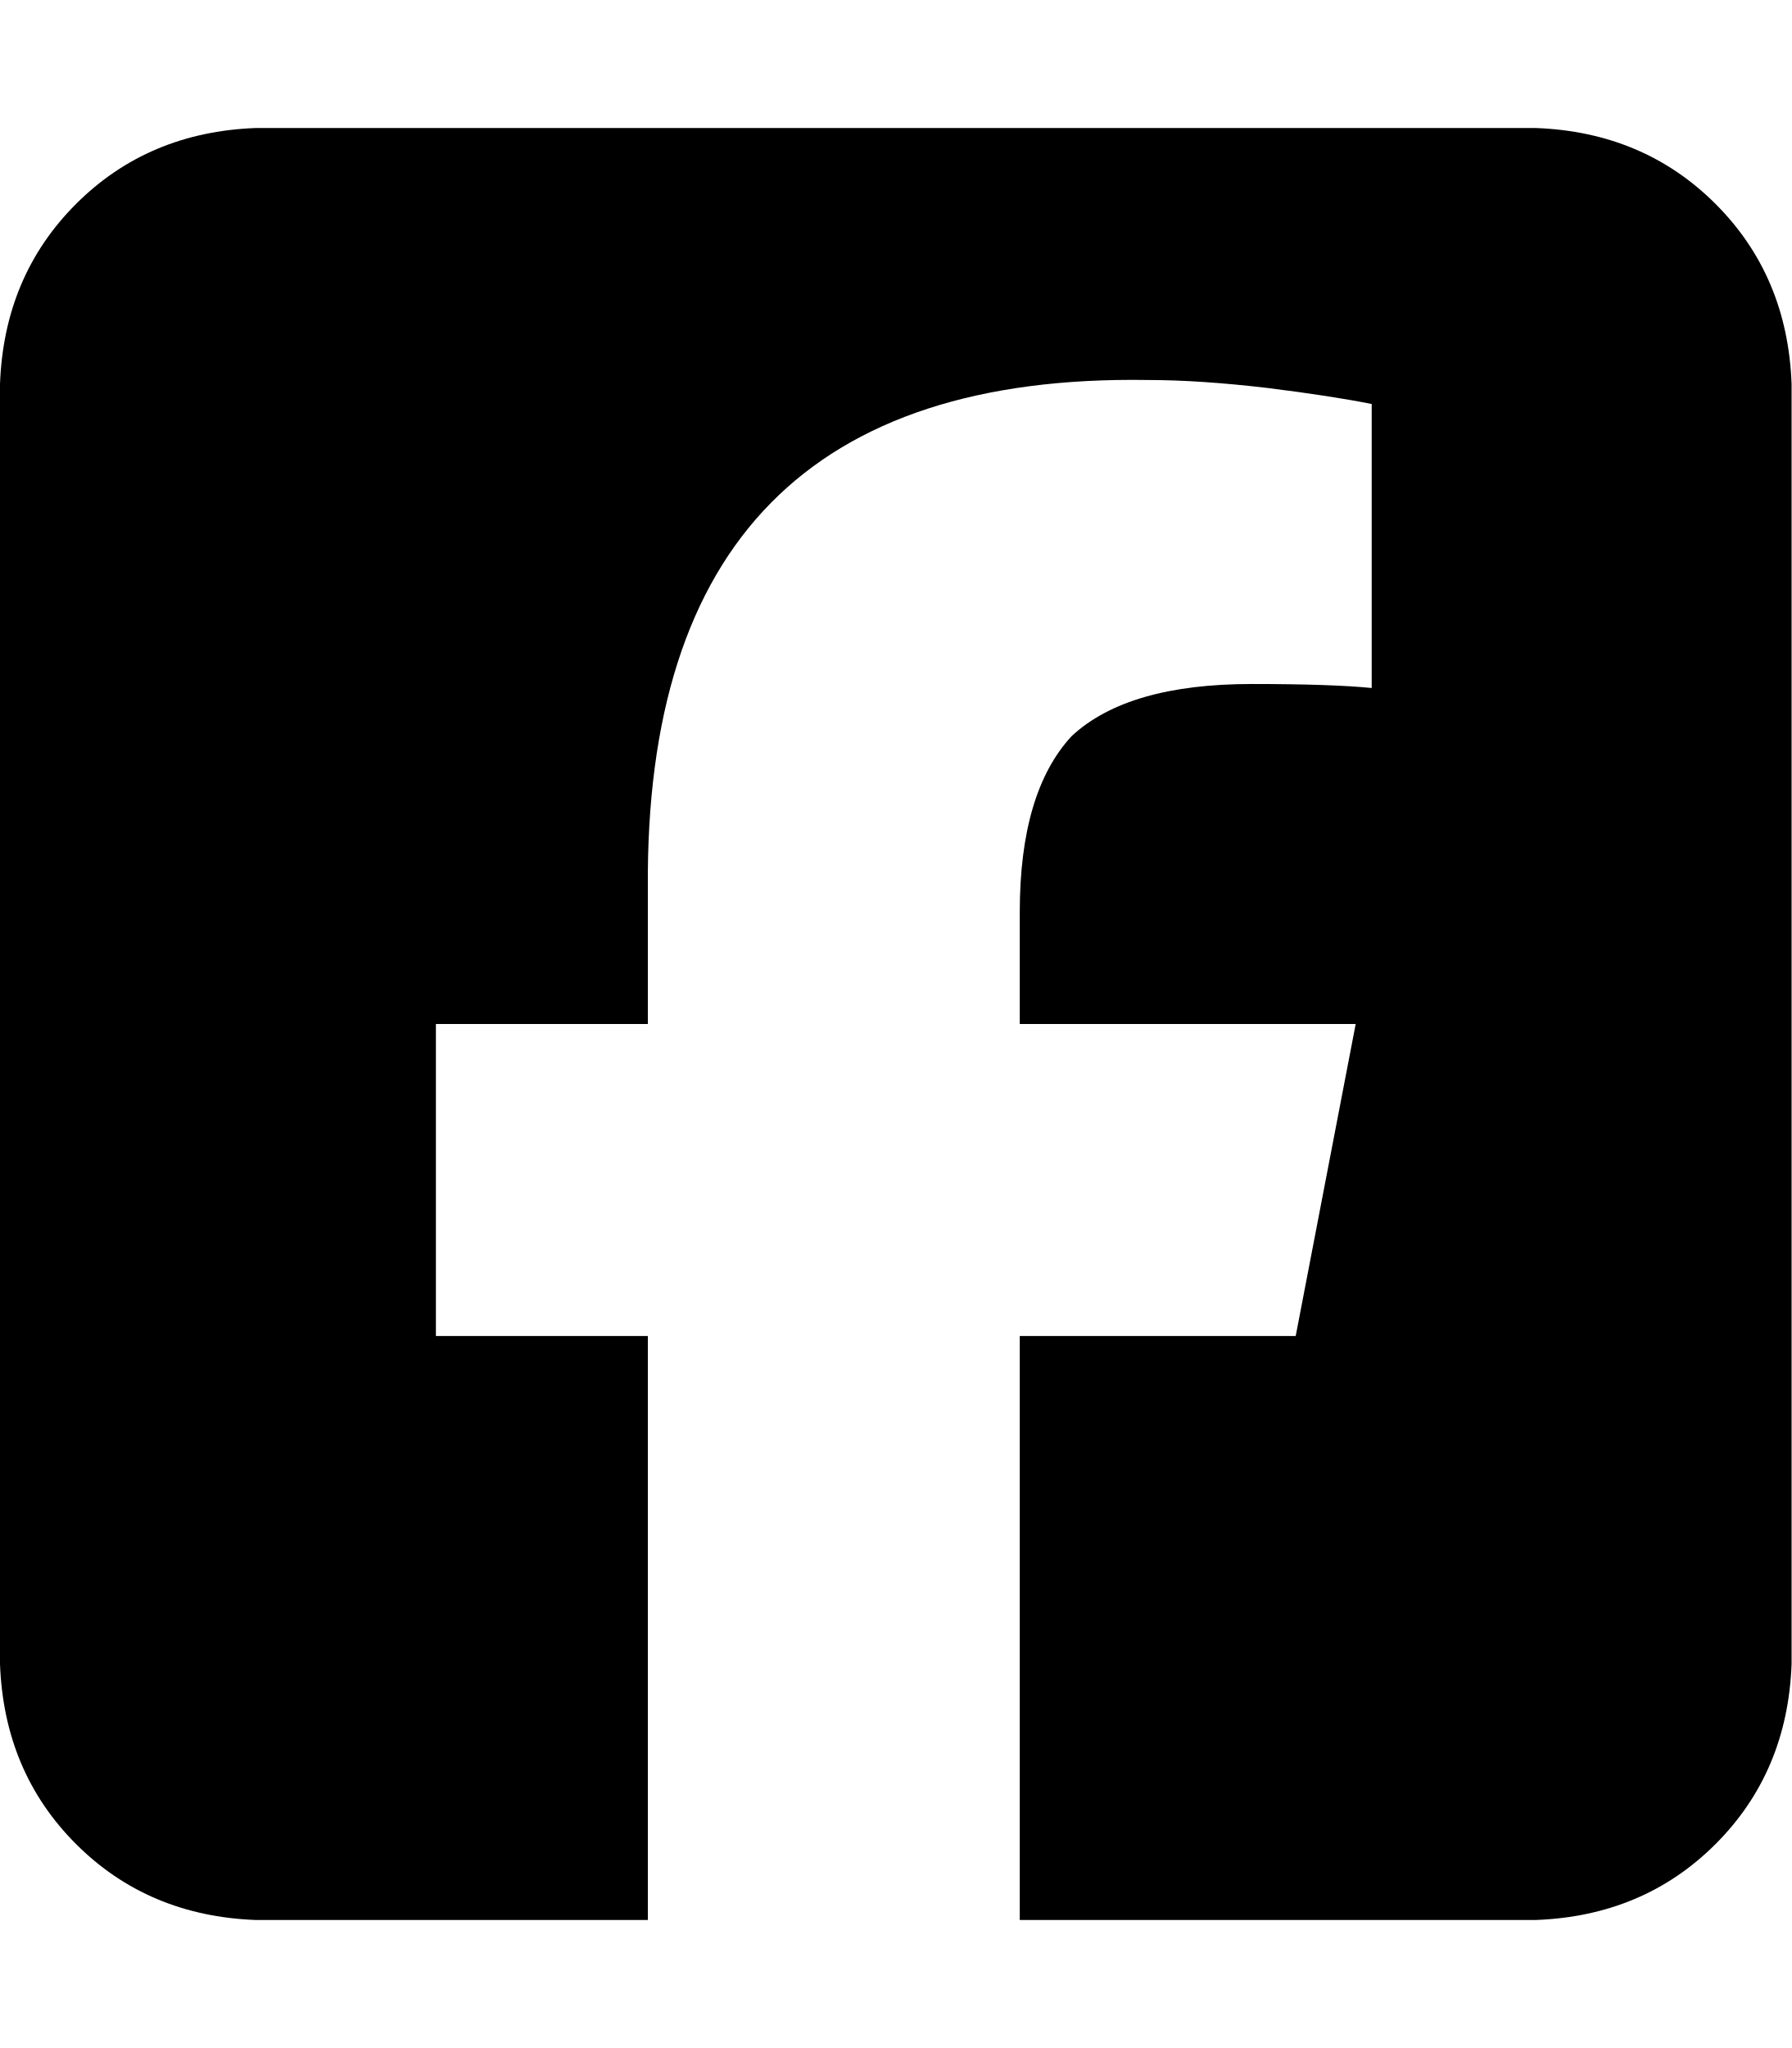
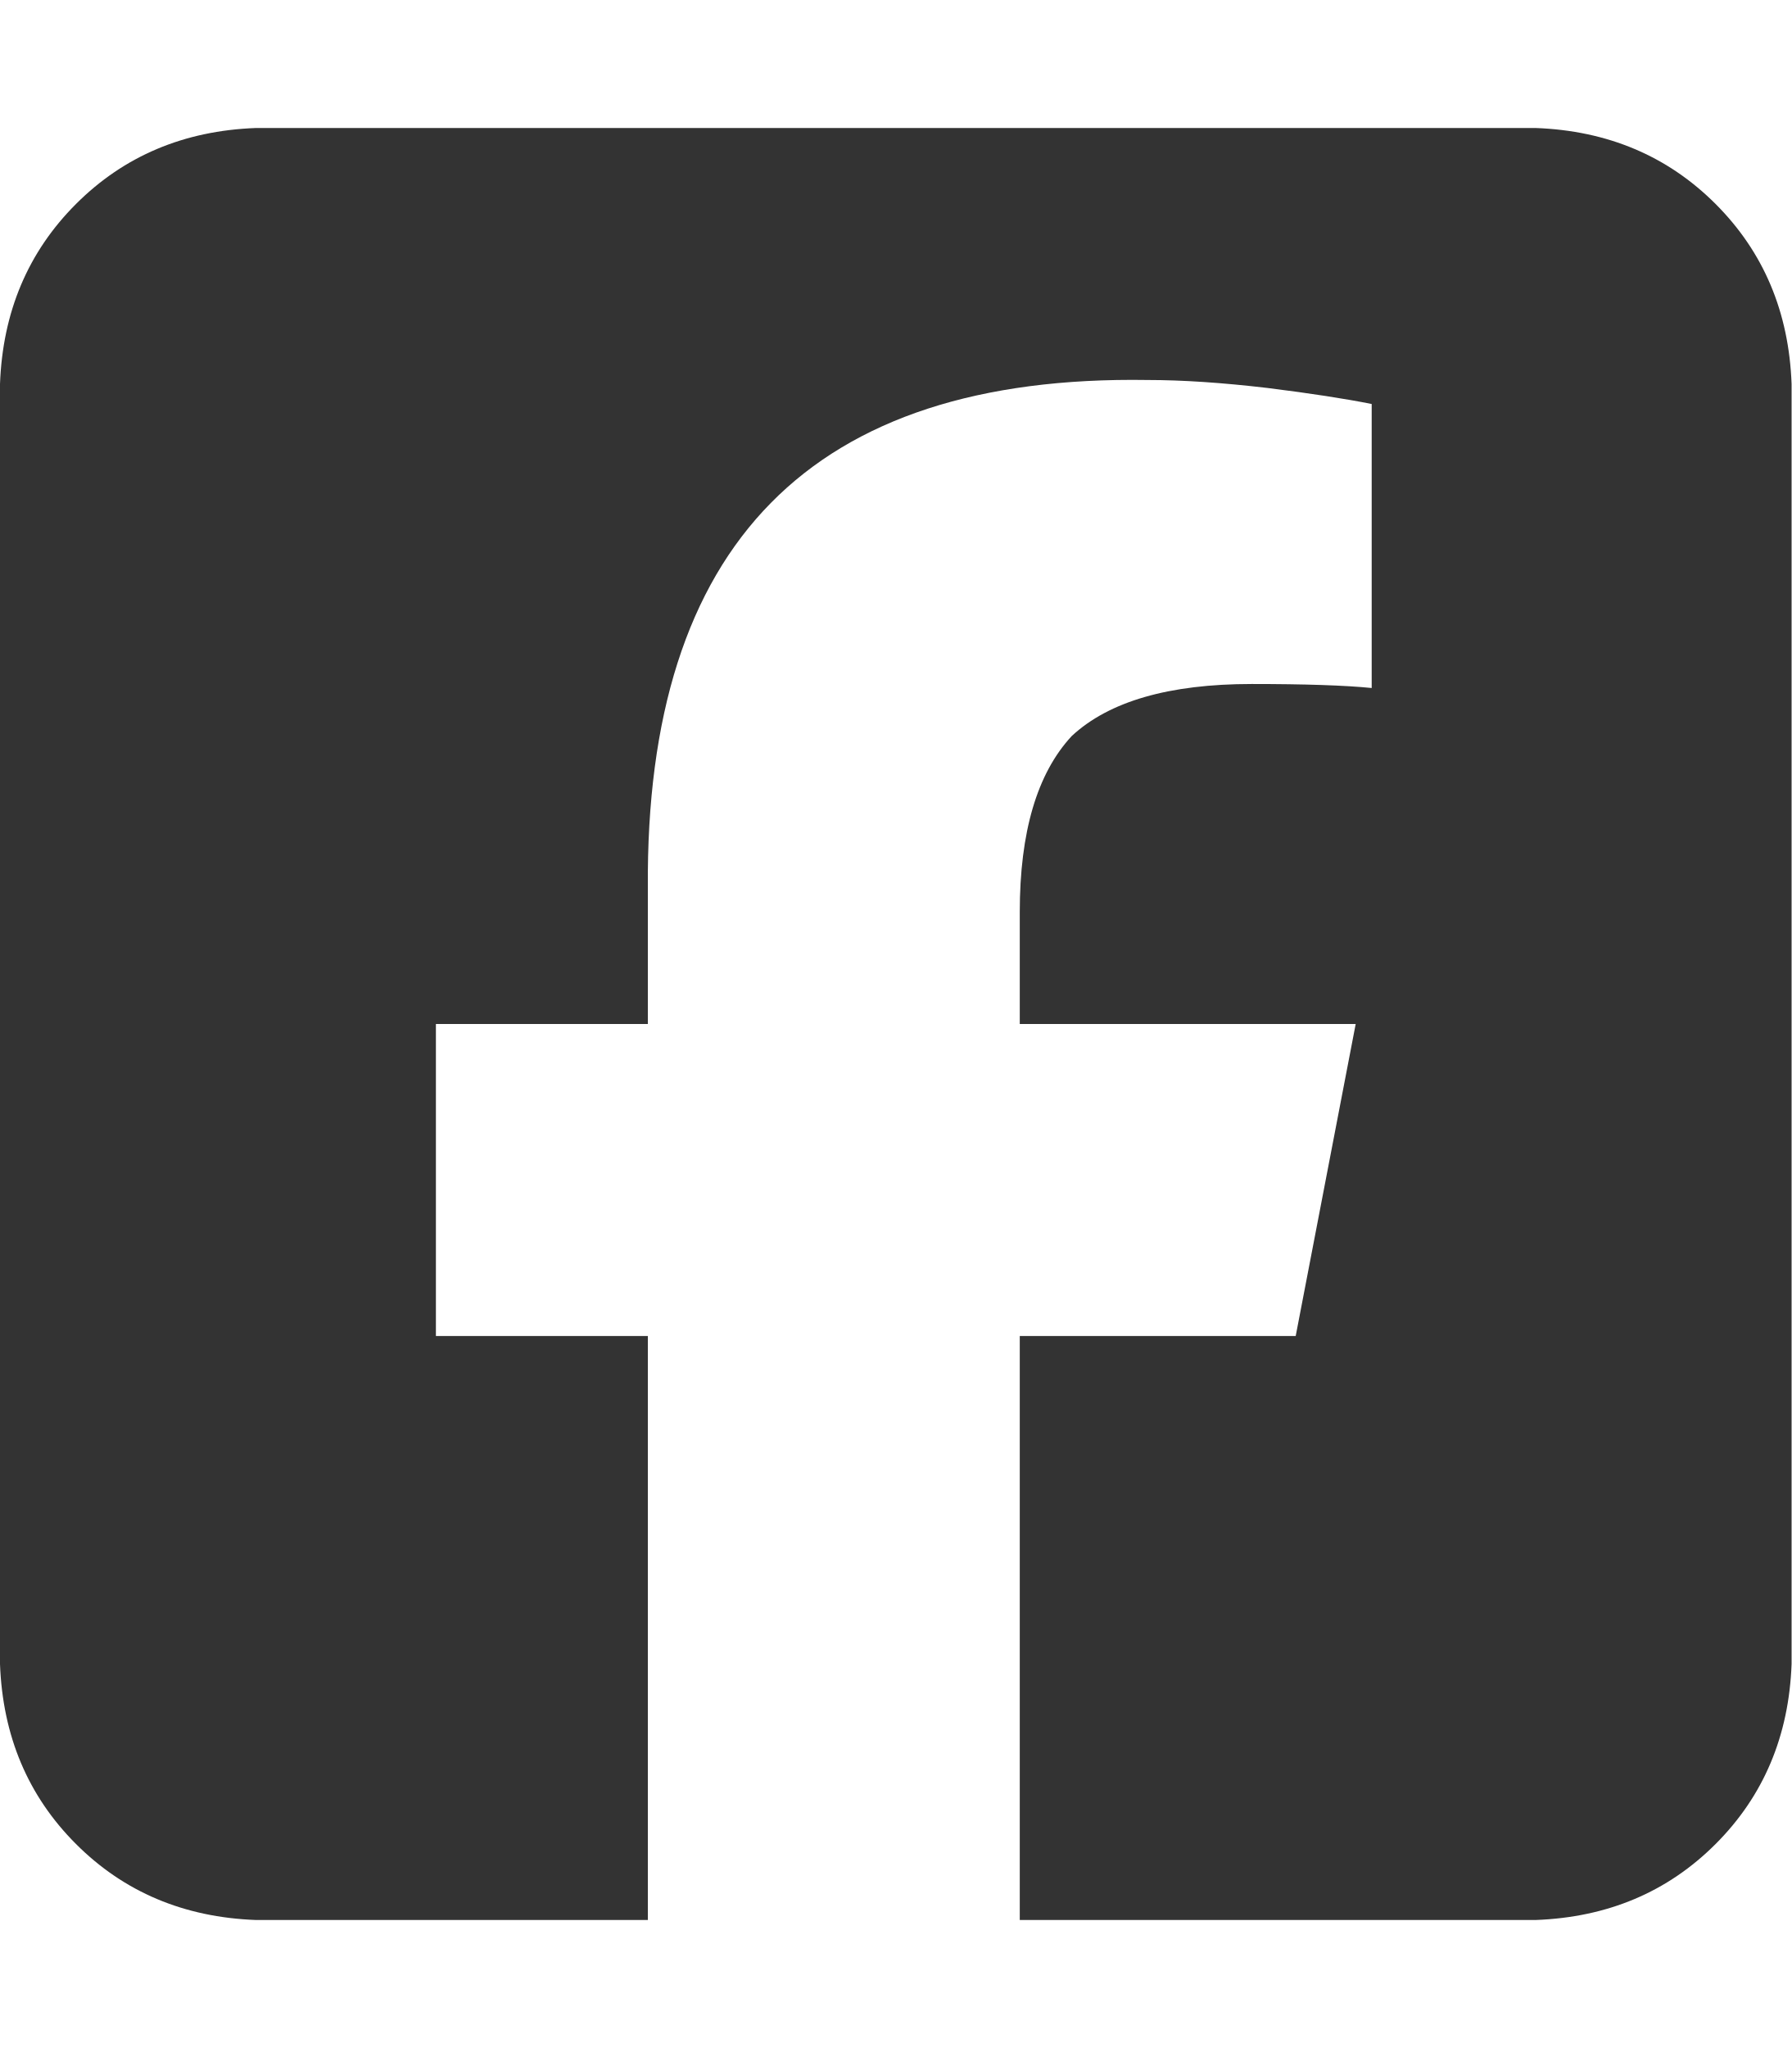
<svg xmlns="http://www.w3.org/2000/svg" viewBox="0 12 448 512">
-   <path fill="currentColor" d="M64 44L64 44Q37 45 19 63L19 63L19 63L19 63Q1 81 0 108L0 108L0 428L0 428Q1 455 19 473L19 473Q37 491 64 492L64 492L162 492L162 492L162 346L162 346L109 346L109 346L109 268L109 268L162 268L162 268L162 234L162 234Q161 105 287 107L287 107Q300 107 317 109L317 109Q333 111 343 113L343 113L343 184L343 184Q333 183 313 183L313 183Q282 183 268 196L268 196Q255 210 255 240L255 240L255 268L255 268L339 268L339 268L324 346L324 346L255 346L255 346L255 492L255 492L384 492L384 492Q411 491 429 473L429 473Q447 455 448 428L448 428L448 108L448 108Q447 81 429 63L429 63Q411 45 384 44L384 44L64 44Z" />
+   <path fill="#333" d="M64 44L64 44Q37 45 19 63L19 63L19 63L19 63Q1 81 0 108L0 108L0 428L0 428Q1 455 19 473L19 473Q37 491 64 492L64 492L162 492L162 492L162 346L162 346L109 346L109 346L109 268L109 268L162 268L162 268L162 234L162 234Q161 105 287 107L287 107Q300 107 317 109L317 109Q333 111 343 113L343 113L343 184L343 184Q333 183 313 183L313 183Q282 183 268 196L268 196Q255 210 255 240L255 240L255 268L255 268L339 268L339 268L324 346L324 346L255 346L255 346L255 492L255 492L384 492L384 492Q411 491 429 473L429 473Q447 455 448 428L448 428L448 108L448 108Q447 81 429 63L429 63Q411 45 384 44L384 44L64 44Z" />
</svg>
